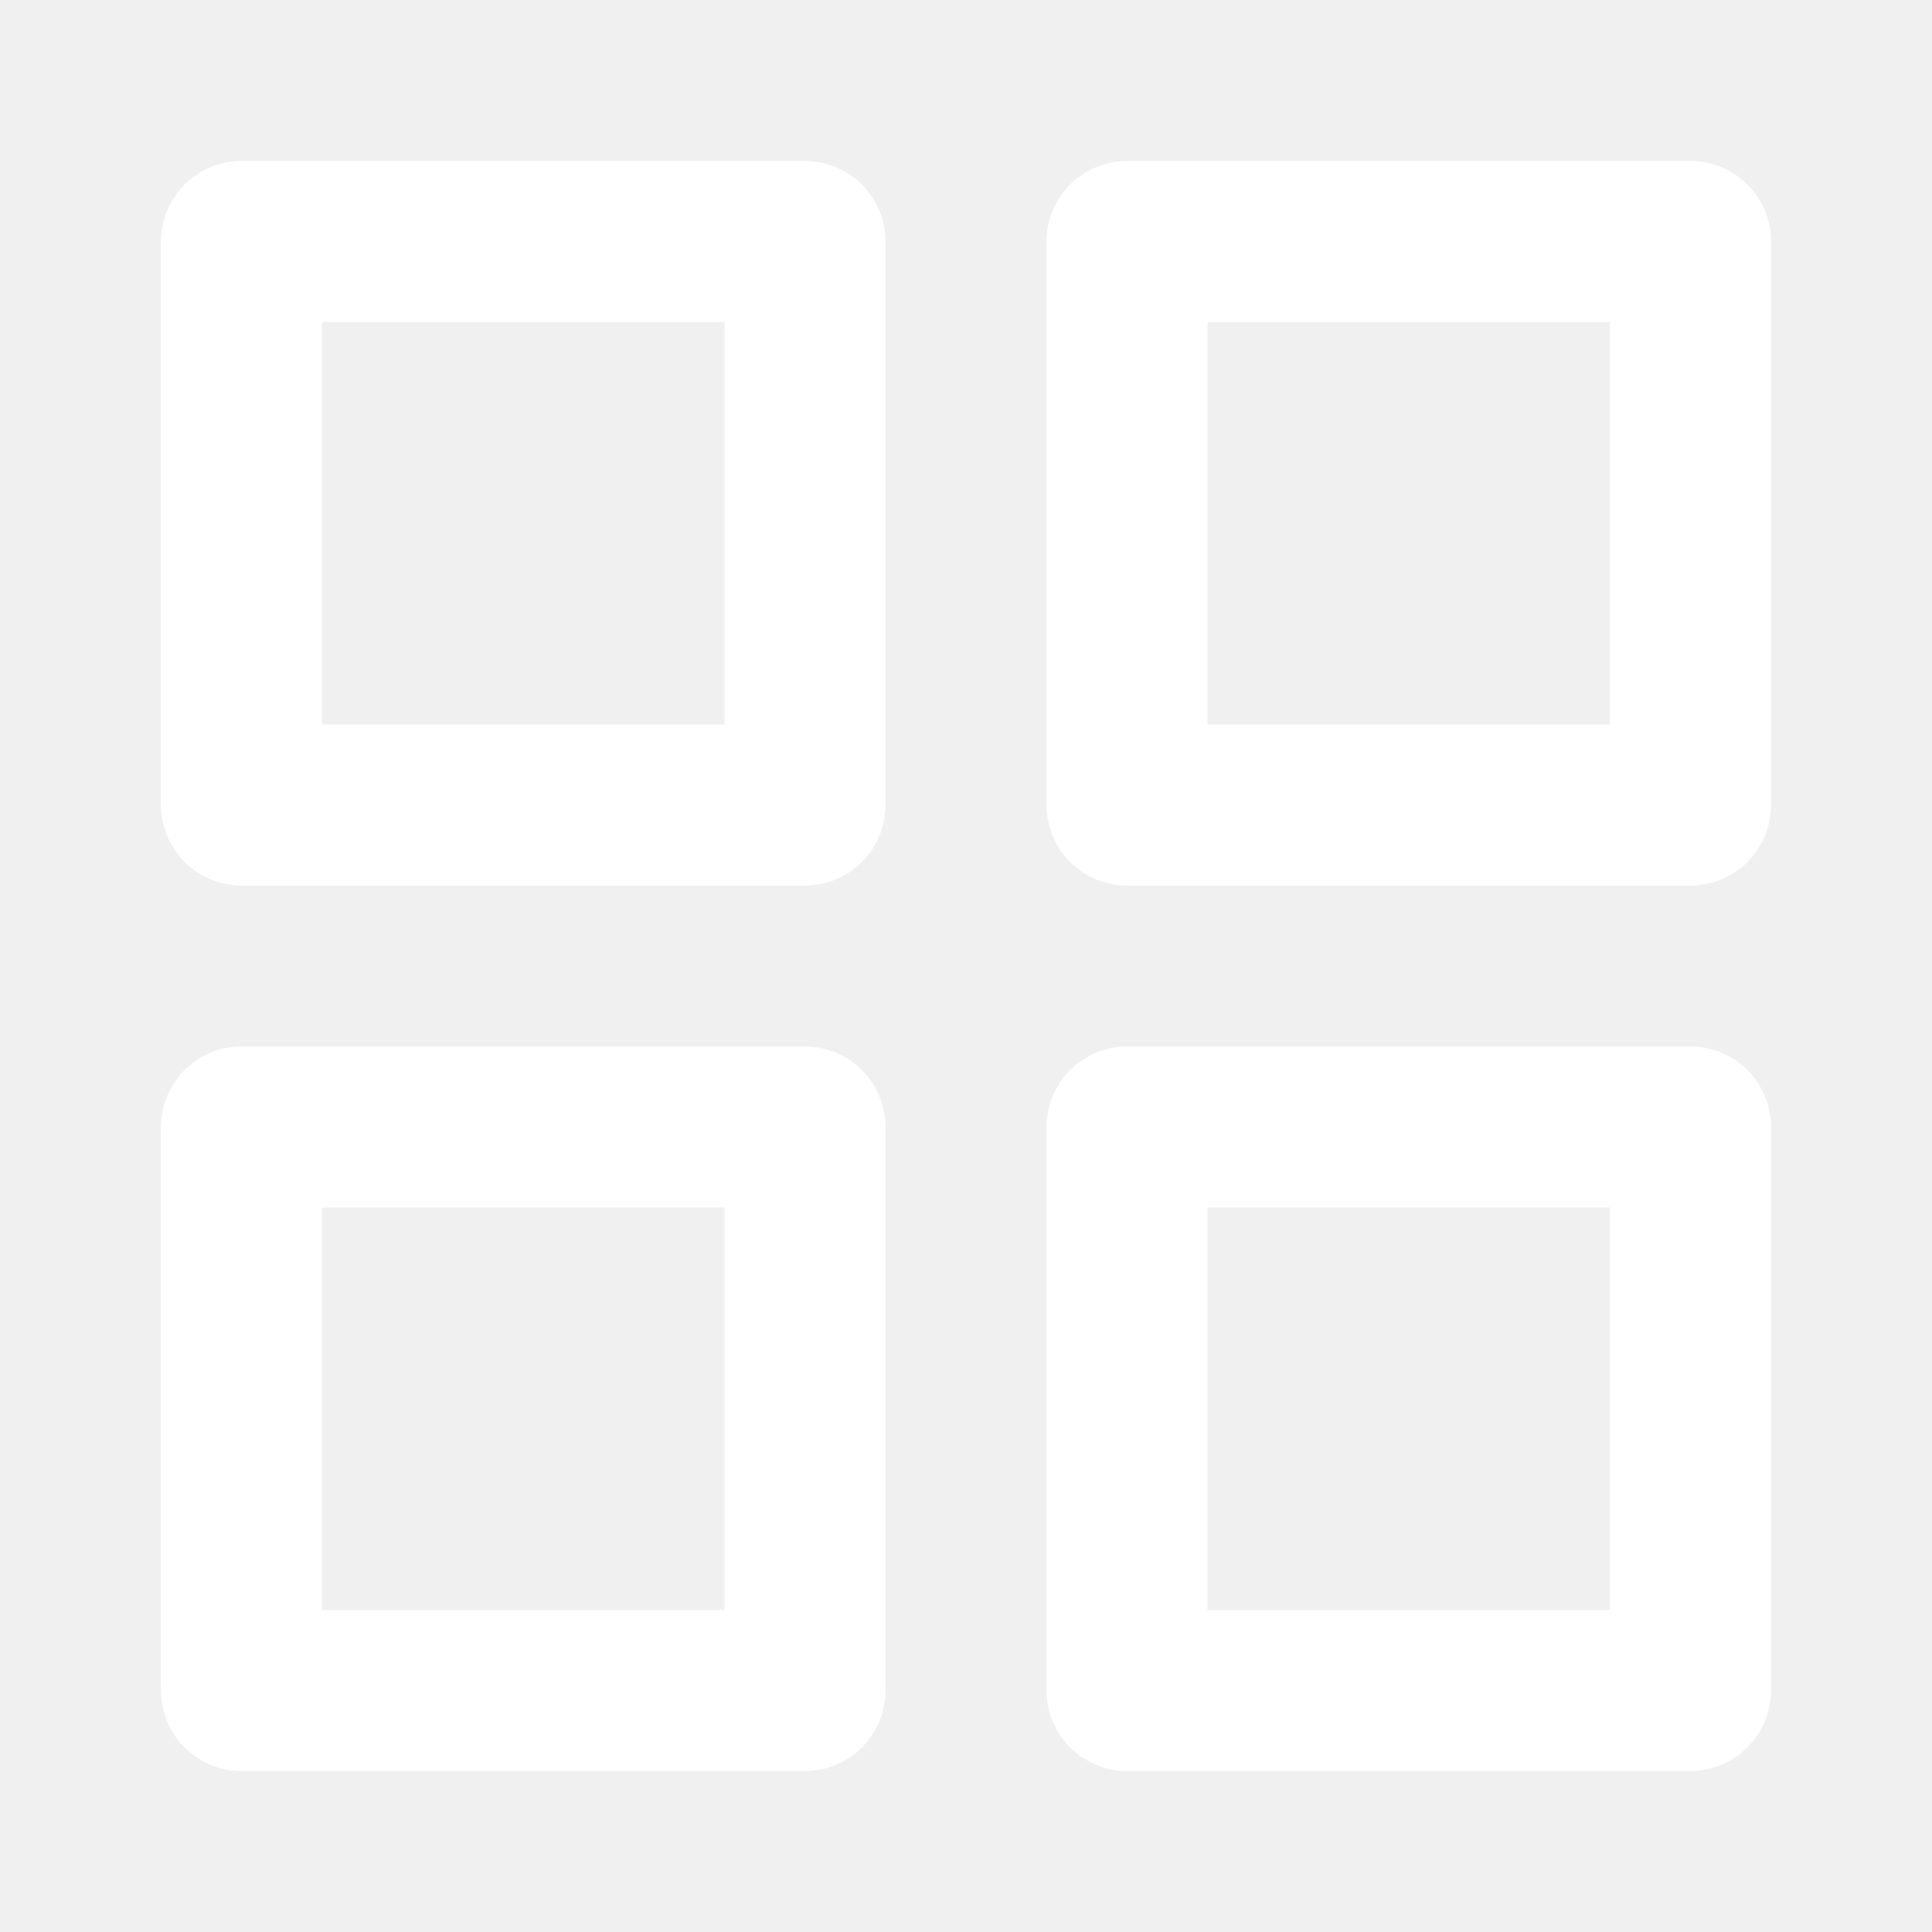
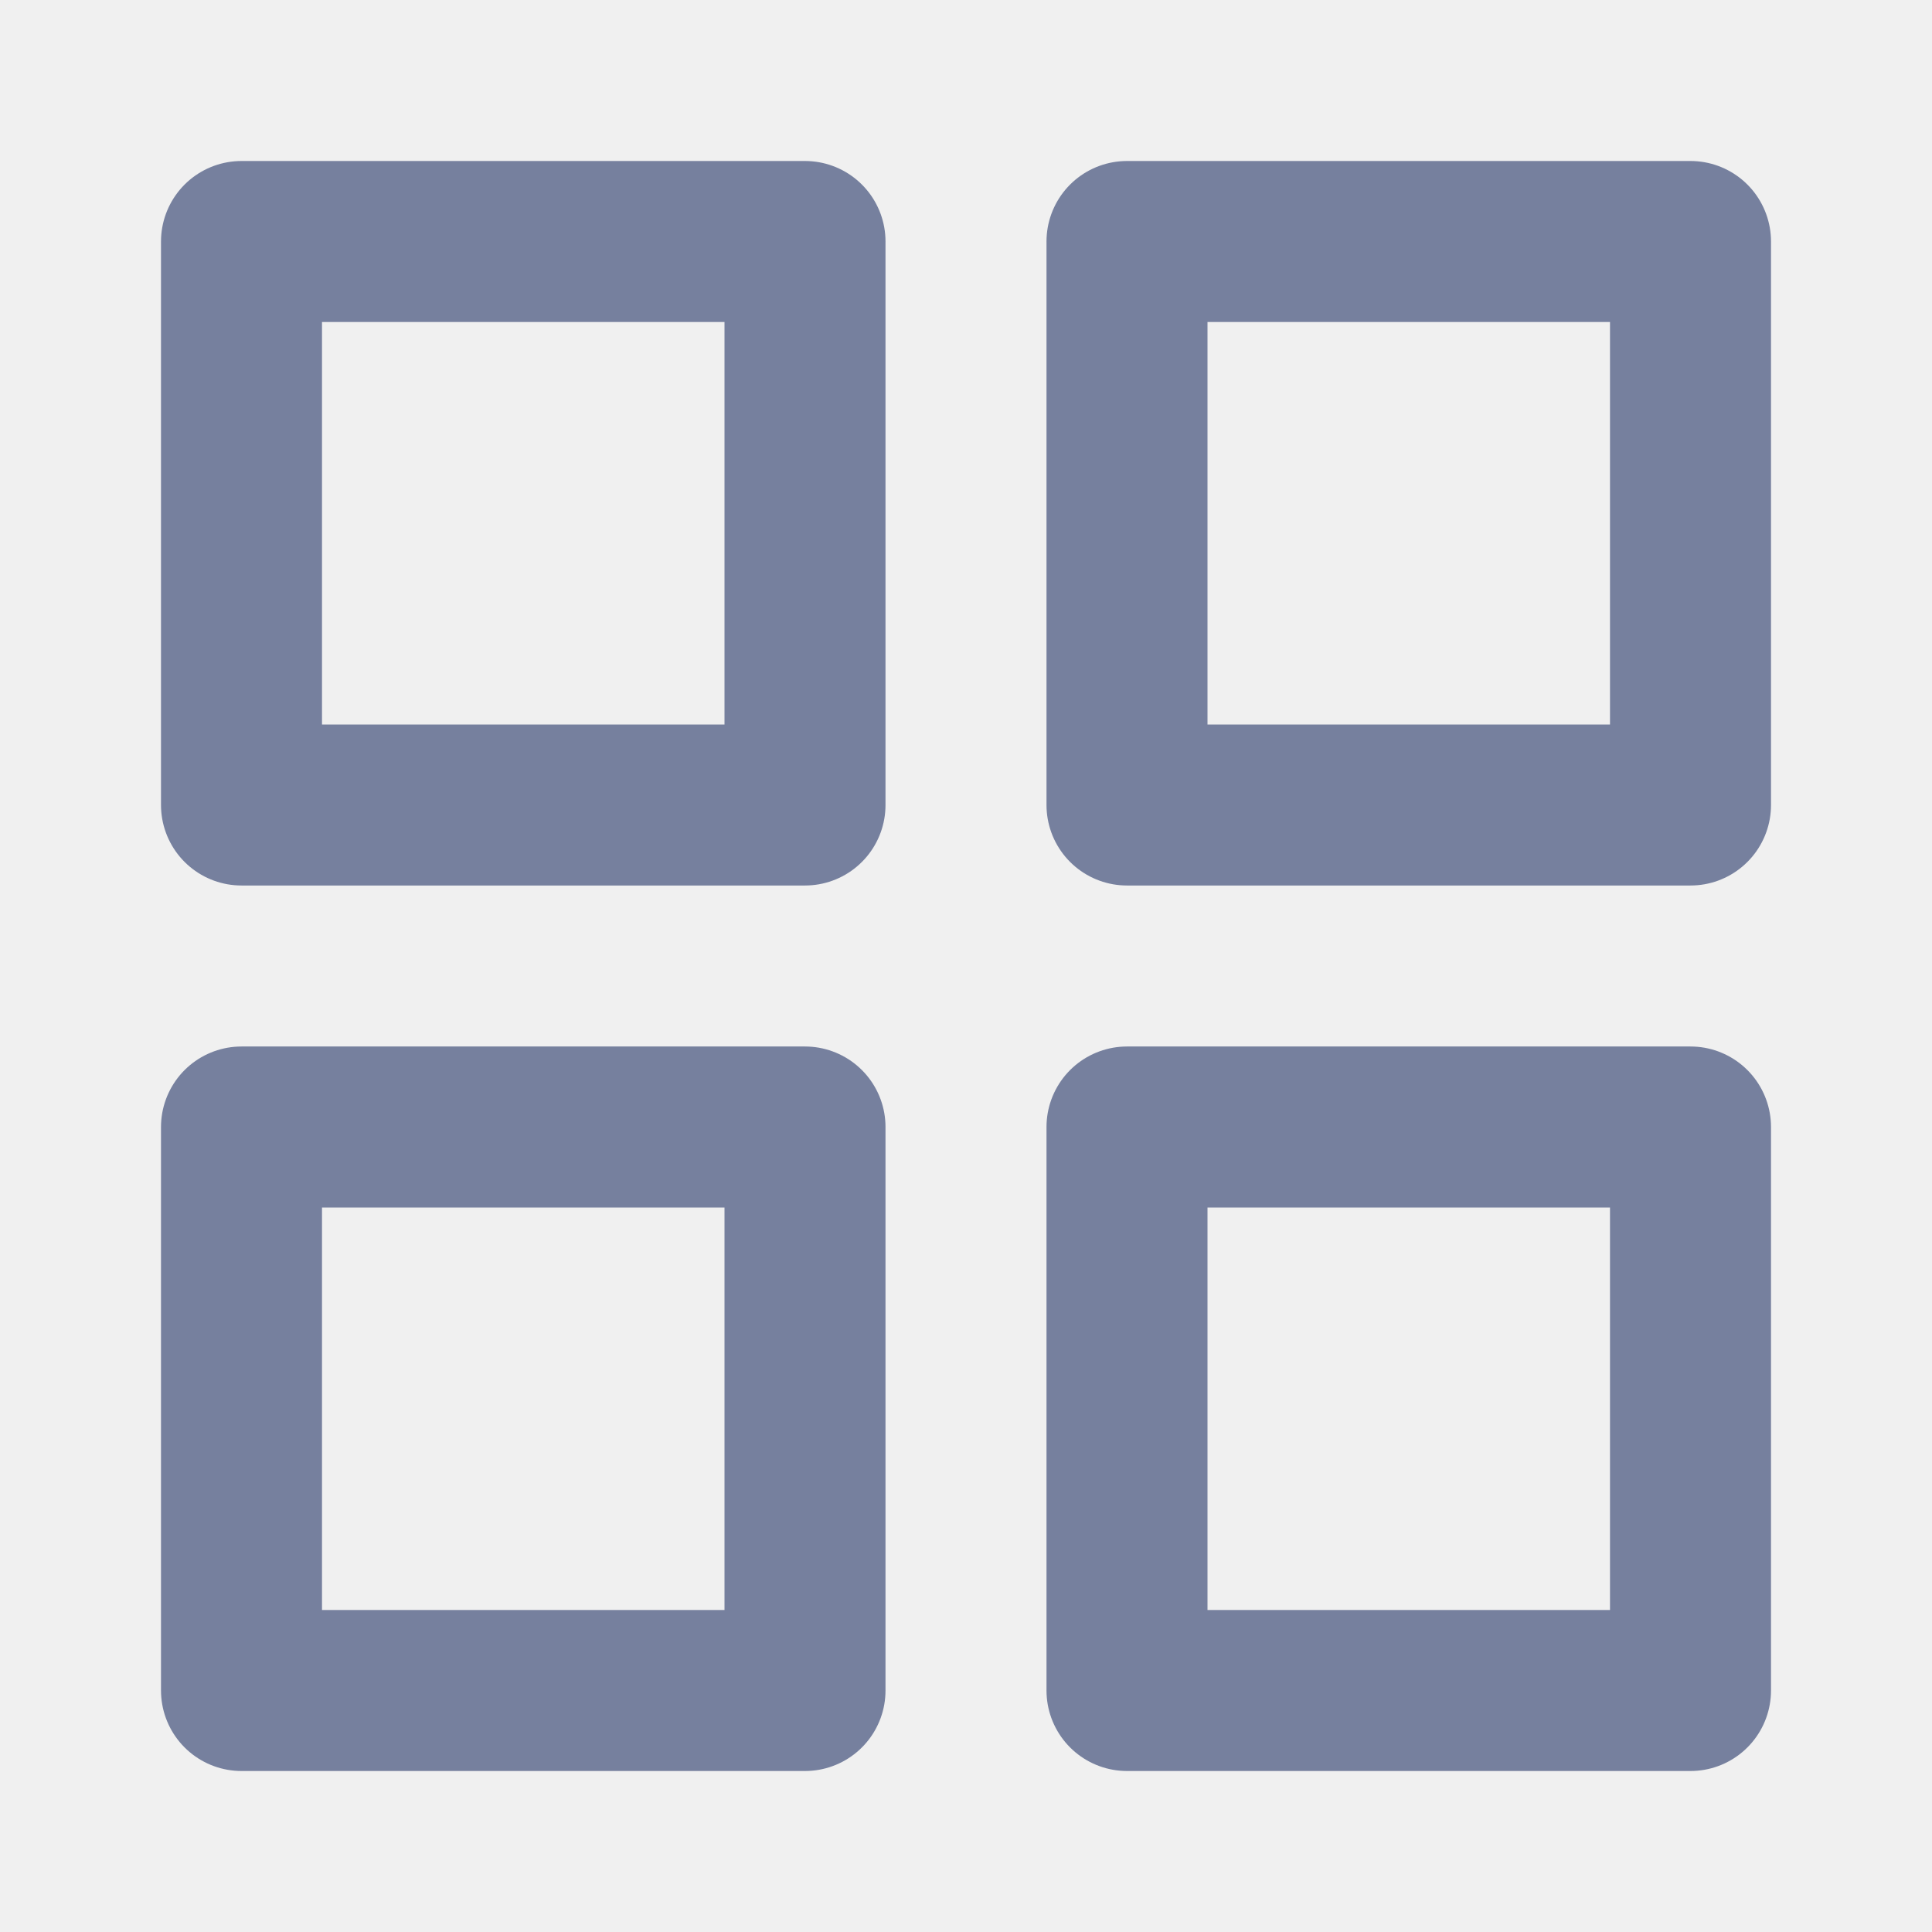
<svg xmlns="http://www.w3.org/2000/svg" width="24" height="24" viewBox="0 0 24 24" fill="none">
-   <g id="grid">
-     <g id="Icon">
-       <path d="M10 3H3V10H10V3Z" stroke="white" stroke-width="2" stroke-linecap="round" stroke-linejoin="round" />
-       <path d="M21 3H14V10H21V3Z" stroke="white" stroke-width="2" stroke-linecap="round" stroke-linejoin="round" />
-       <path d="M21 14H14V21H21V14Z" stroke="white" stroke-width="2" stroke-linecap="round" stroke-linejoin="round" />
-       <path d="M10 14H3V21H10V14Z" stroke="white" stroke-width="2" stroke-linecap="round" stroke-linejoin="round" />
-     </g>
-   </g>
+   <path d="M10 3H3V10H10V3Z" stroke="#76809E" stroke-width="2" stroke-linecap="round" stroke-linejoin="round" />
+   <path d="M21 3H14V10H21V3Z" stroke="#76809E" stroke-width="2" stroke-linecap="round" stroke-linejoin="round" />
+   <path d="M21 14H14V21H21V14Z" stroke="#76809E" stroke-width="2" stroke-linecap="round" stroke-linejoin="round" />
+   <path d="M10 14H3V21H10V14Z" stroke="#76809E" stroke-width="2" stroke-linecap="round" stroke-linejoin="round" />
</svg>
